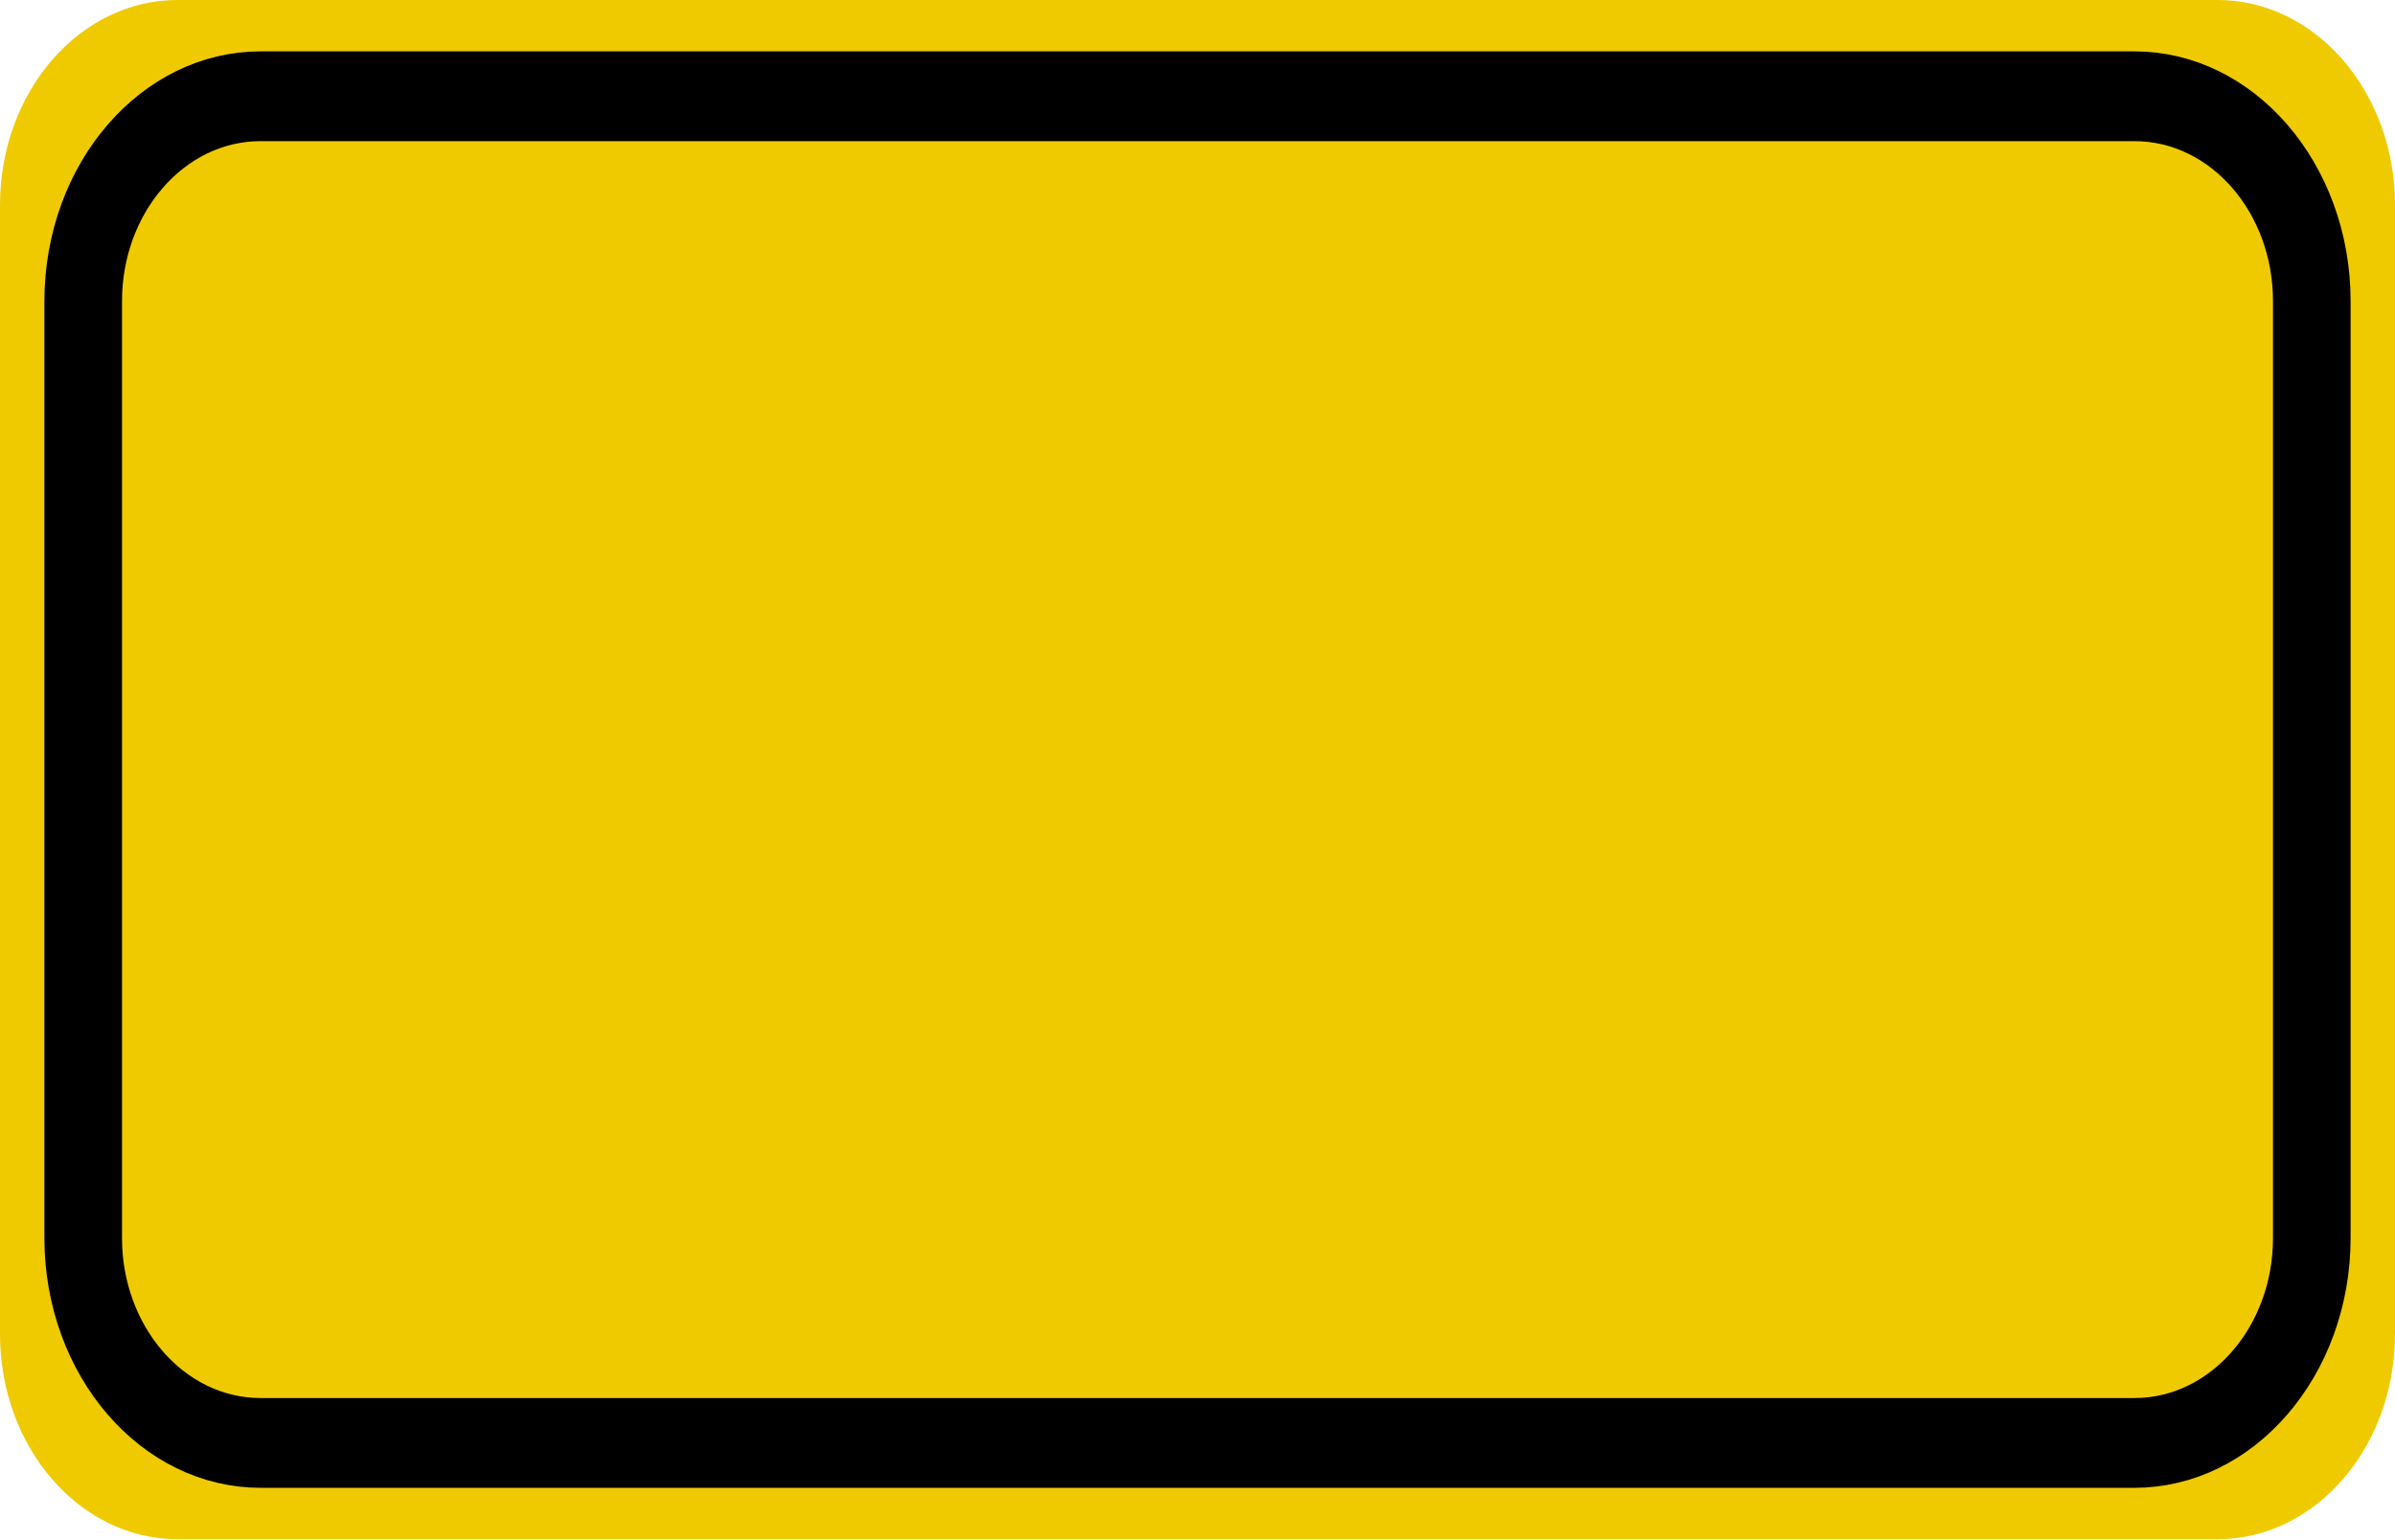
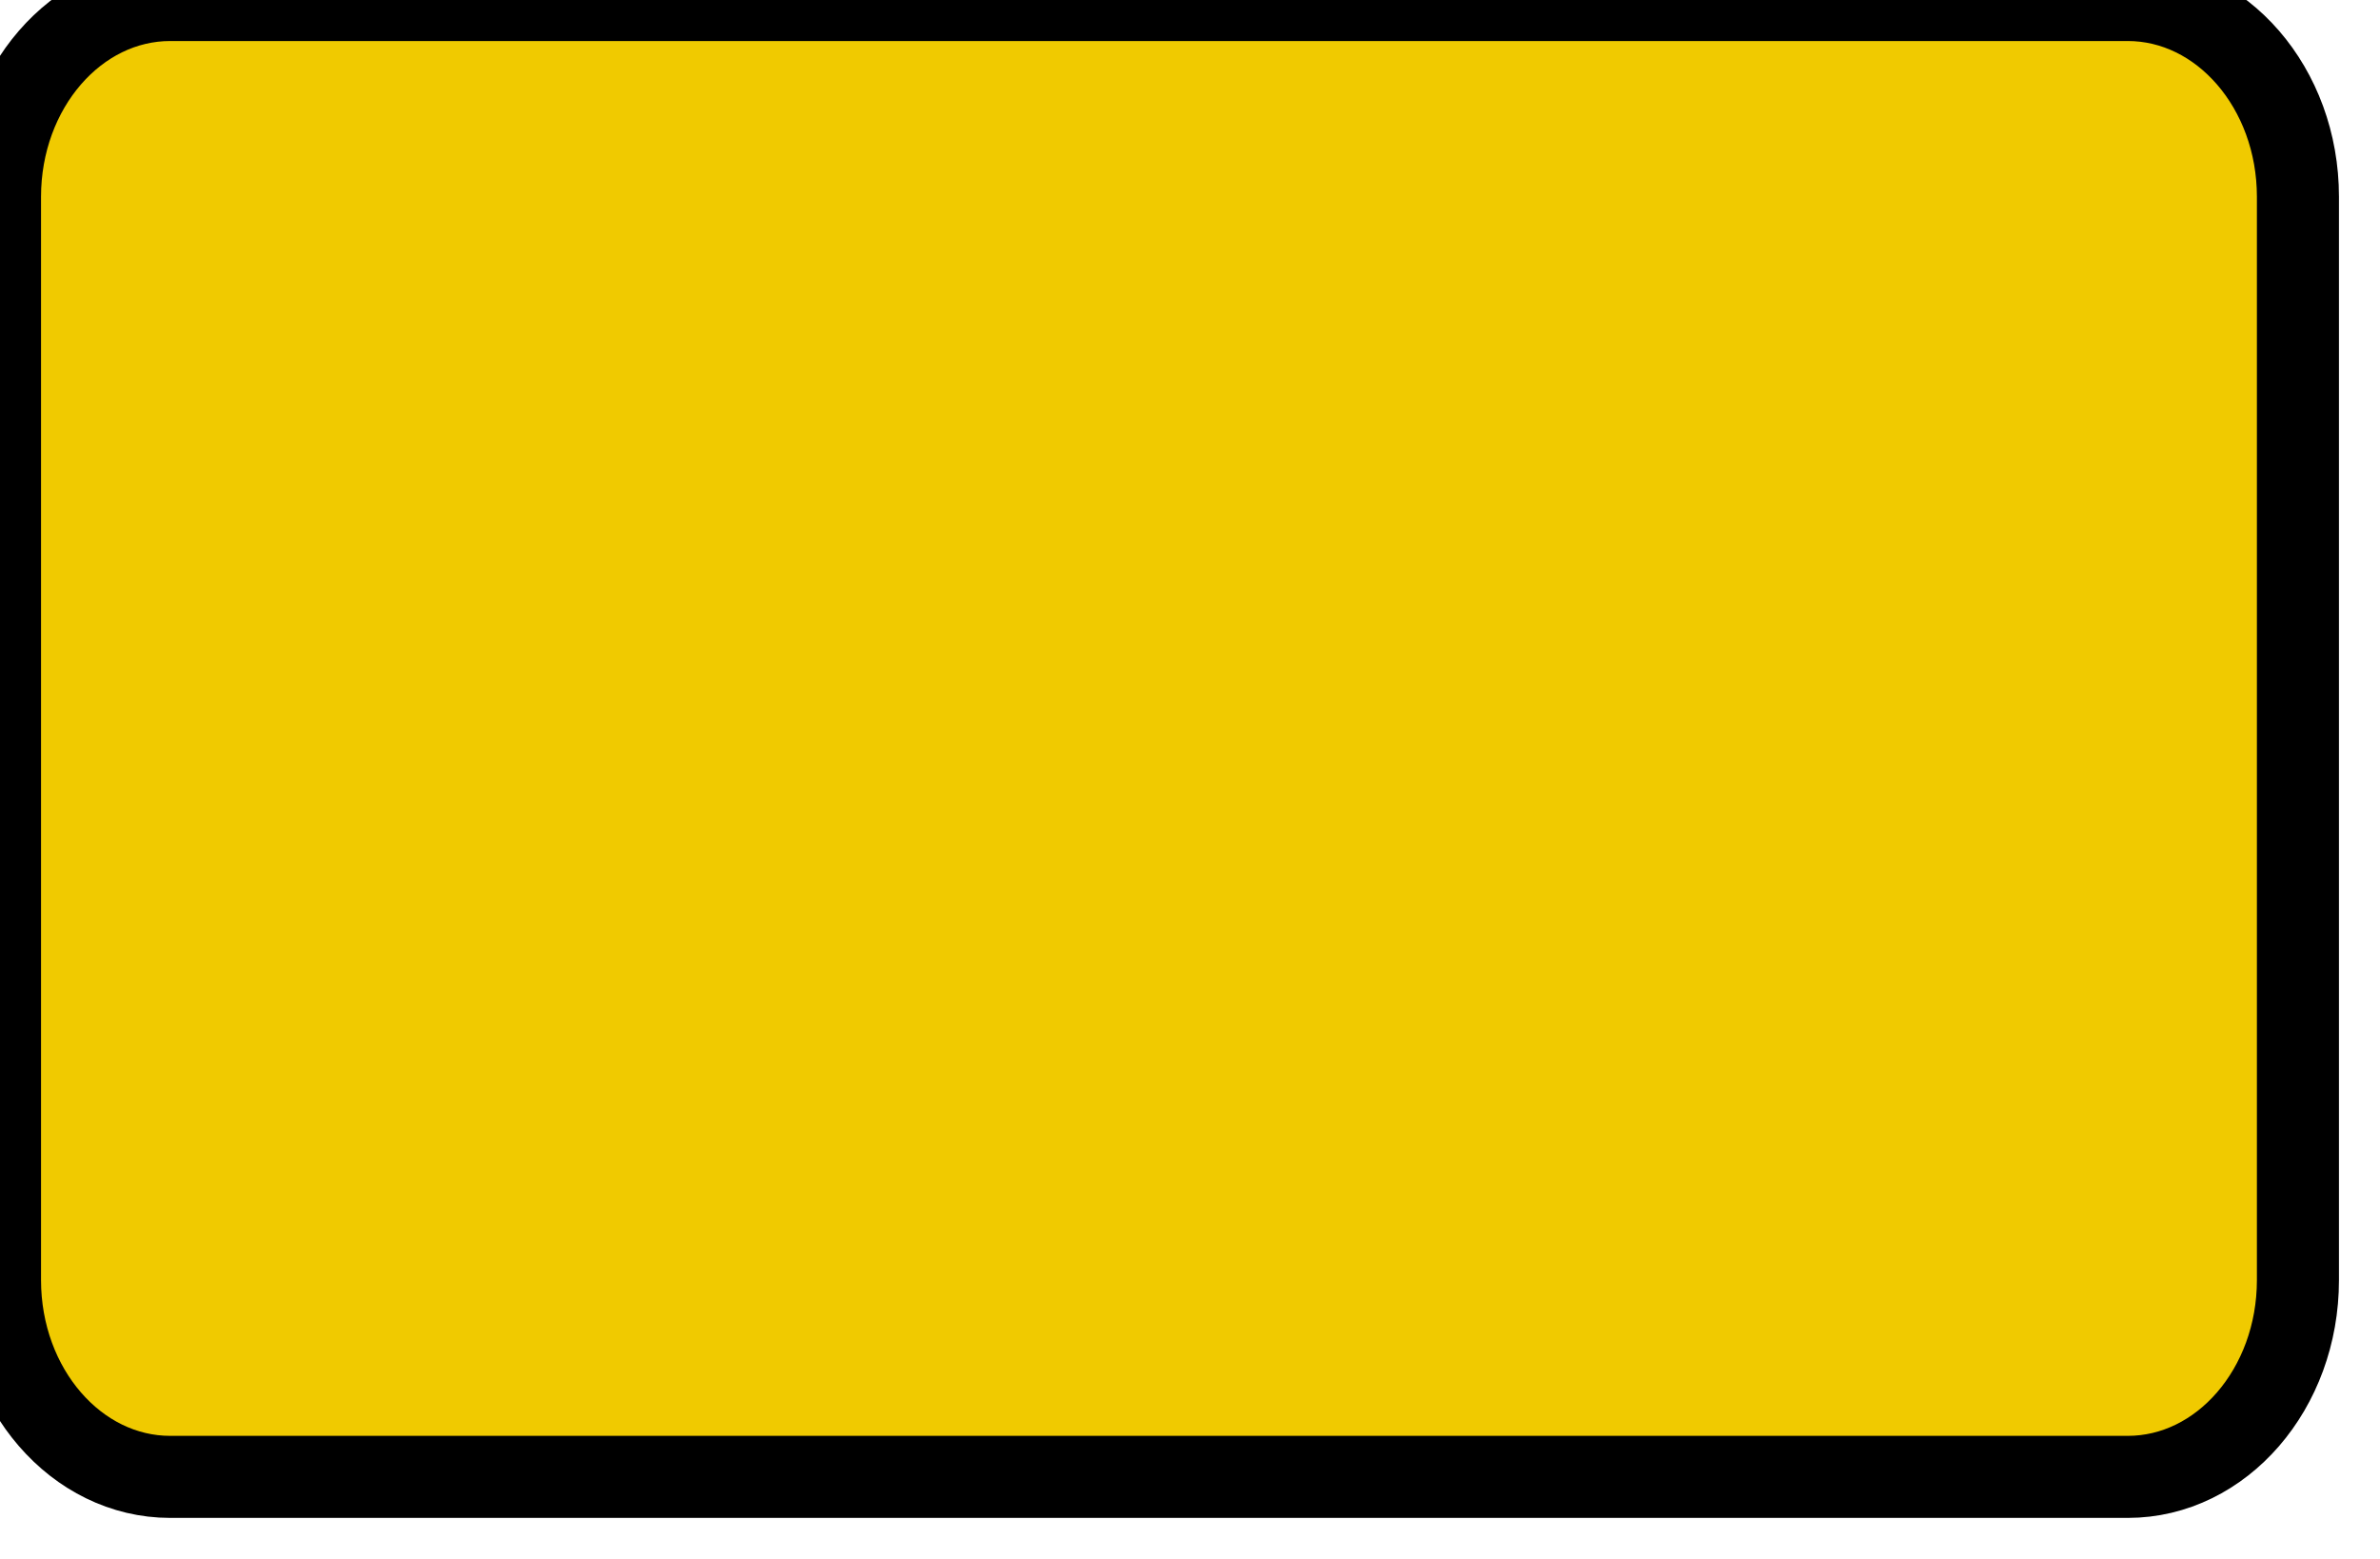
- <svg xmlns="http://www.w3.org/2000/svg" width="100%" height="100%" version="1.1">
+ <svg xmlns="http://www.w3.org/2000/svg" width="100%" height="100%" version="1.1" id="svg881">
+   <defs id="defs885" />
  <g id="surface1">
-     <path style=" stroke:none;fill-rule:nonzero;fill:rgb(94.118%,79.216%,0%);fill-opacity:1;" d="M 2.074 0 L 25.926 0 C 27.07 0 28 1.074 28 2.398 L 28 15.602 C 28 16.926 27.07 18 25.926 18 L 2.074 18 C 0.93 18 0 16.926 0 15.602 L 0 2.398 C 0 1.074 0.93 0 2.074 0 Z M 2.074 0 " />
-     <path style="fill:none;stroke-width:0.875;stroke-linecap:butt;stroke-linejoin:miter;stroke:rgb(0%,0%,0%);stroke-opacity:1;stroke-miterlimit:4;" d="M 2.938 0.938 L 24.062 0.938 C 25.166 0.938 26.062 1.833 26.062 2.936 L 26.062 12.064 C 26.062 13.167 25.166 14.062 24.062 14.062 L 2.938 14.062 C 1.834 14.062 0.938 13.167 0.938 12.064 L 0.938 2.936 C 0.938 1.833 1.834 0.938 2.938 0.938 Z M 2.938 0.938 " transform="matrix(1.037037,0,0,1.2,0,0)" />
+     <path style="fill:#f0ca00;fill-opacity:1;fill-rule:nonzero;stroke:#000000;stroke-opacity:1" d="M 2.074,0 H 25.926 C 27.07,0 28,1.074 28,2.398 V 15.602 C 28,16.926 27.07,18 25.926,18 H 2.074 C 0.93,18 0,16.926 0,15.602 V 2.398 C 0,1.074 0.93,0 2.074,0 Z m 0,0" id="path876" />
  </g>
</svg>
